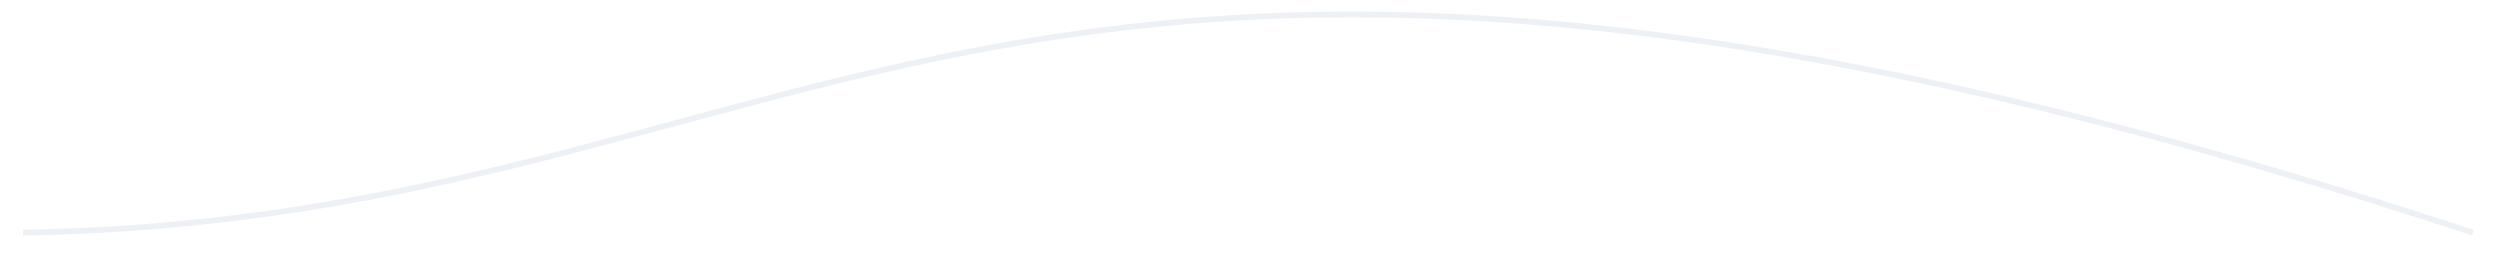
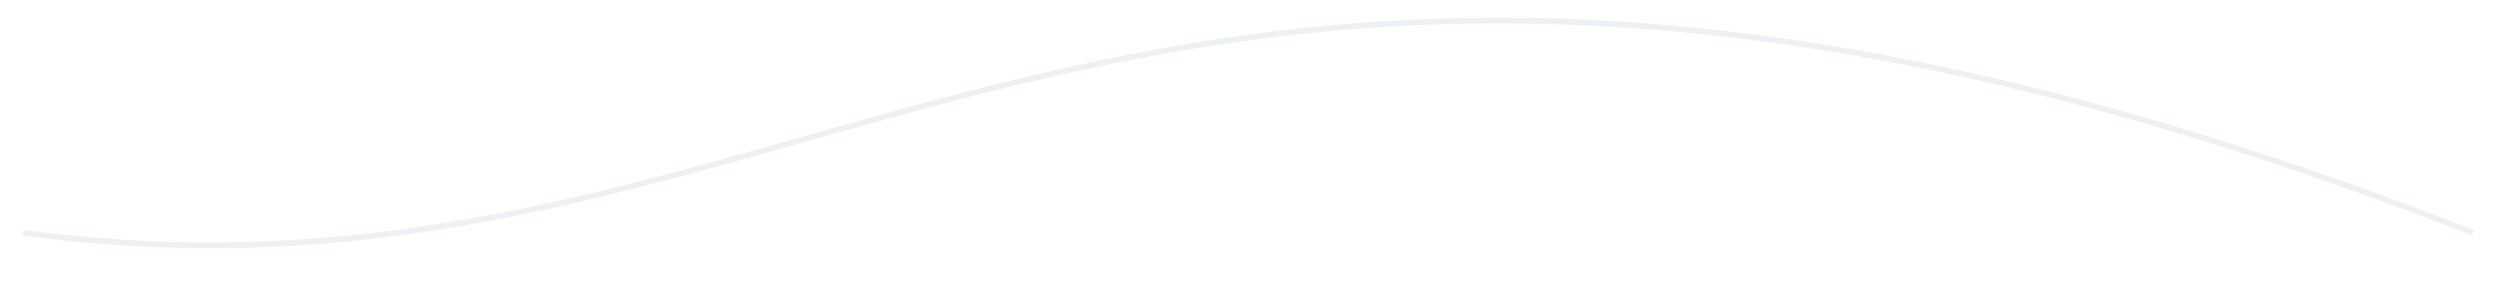
- <svg xmlns="http://www.w3.org/2000/svg" version="1.1" id="Layer_1" x="0px" y="0px" viewBox="0 0 865 90.4" style="enable-background:new 0 0 865 90.4;" xml:space="preserve">
+ <svg xmlns="http://www.w3.org/2000/svg" version="1.1" id="Layer_1" x="0px" y="0px" viewBox="0 0 865 98" style="enable-background:new 0 0 865 98;" xml:space="preserve">
  <style type="text/css">
	.st0{fill:none;stroke:#EDF0F4;stroke-width:2;stroke-miterlimit:10;}
</style>
-   <path class="st0" d="M8,80.5c279.6-4.7,338.8-167.5,847.6,0" />
+   <path class="st0" d="M8,80.5c279,37.5,381-182.5,847.6,0" />
</svg>
